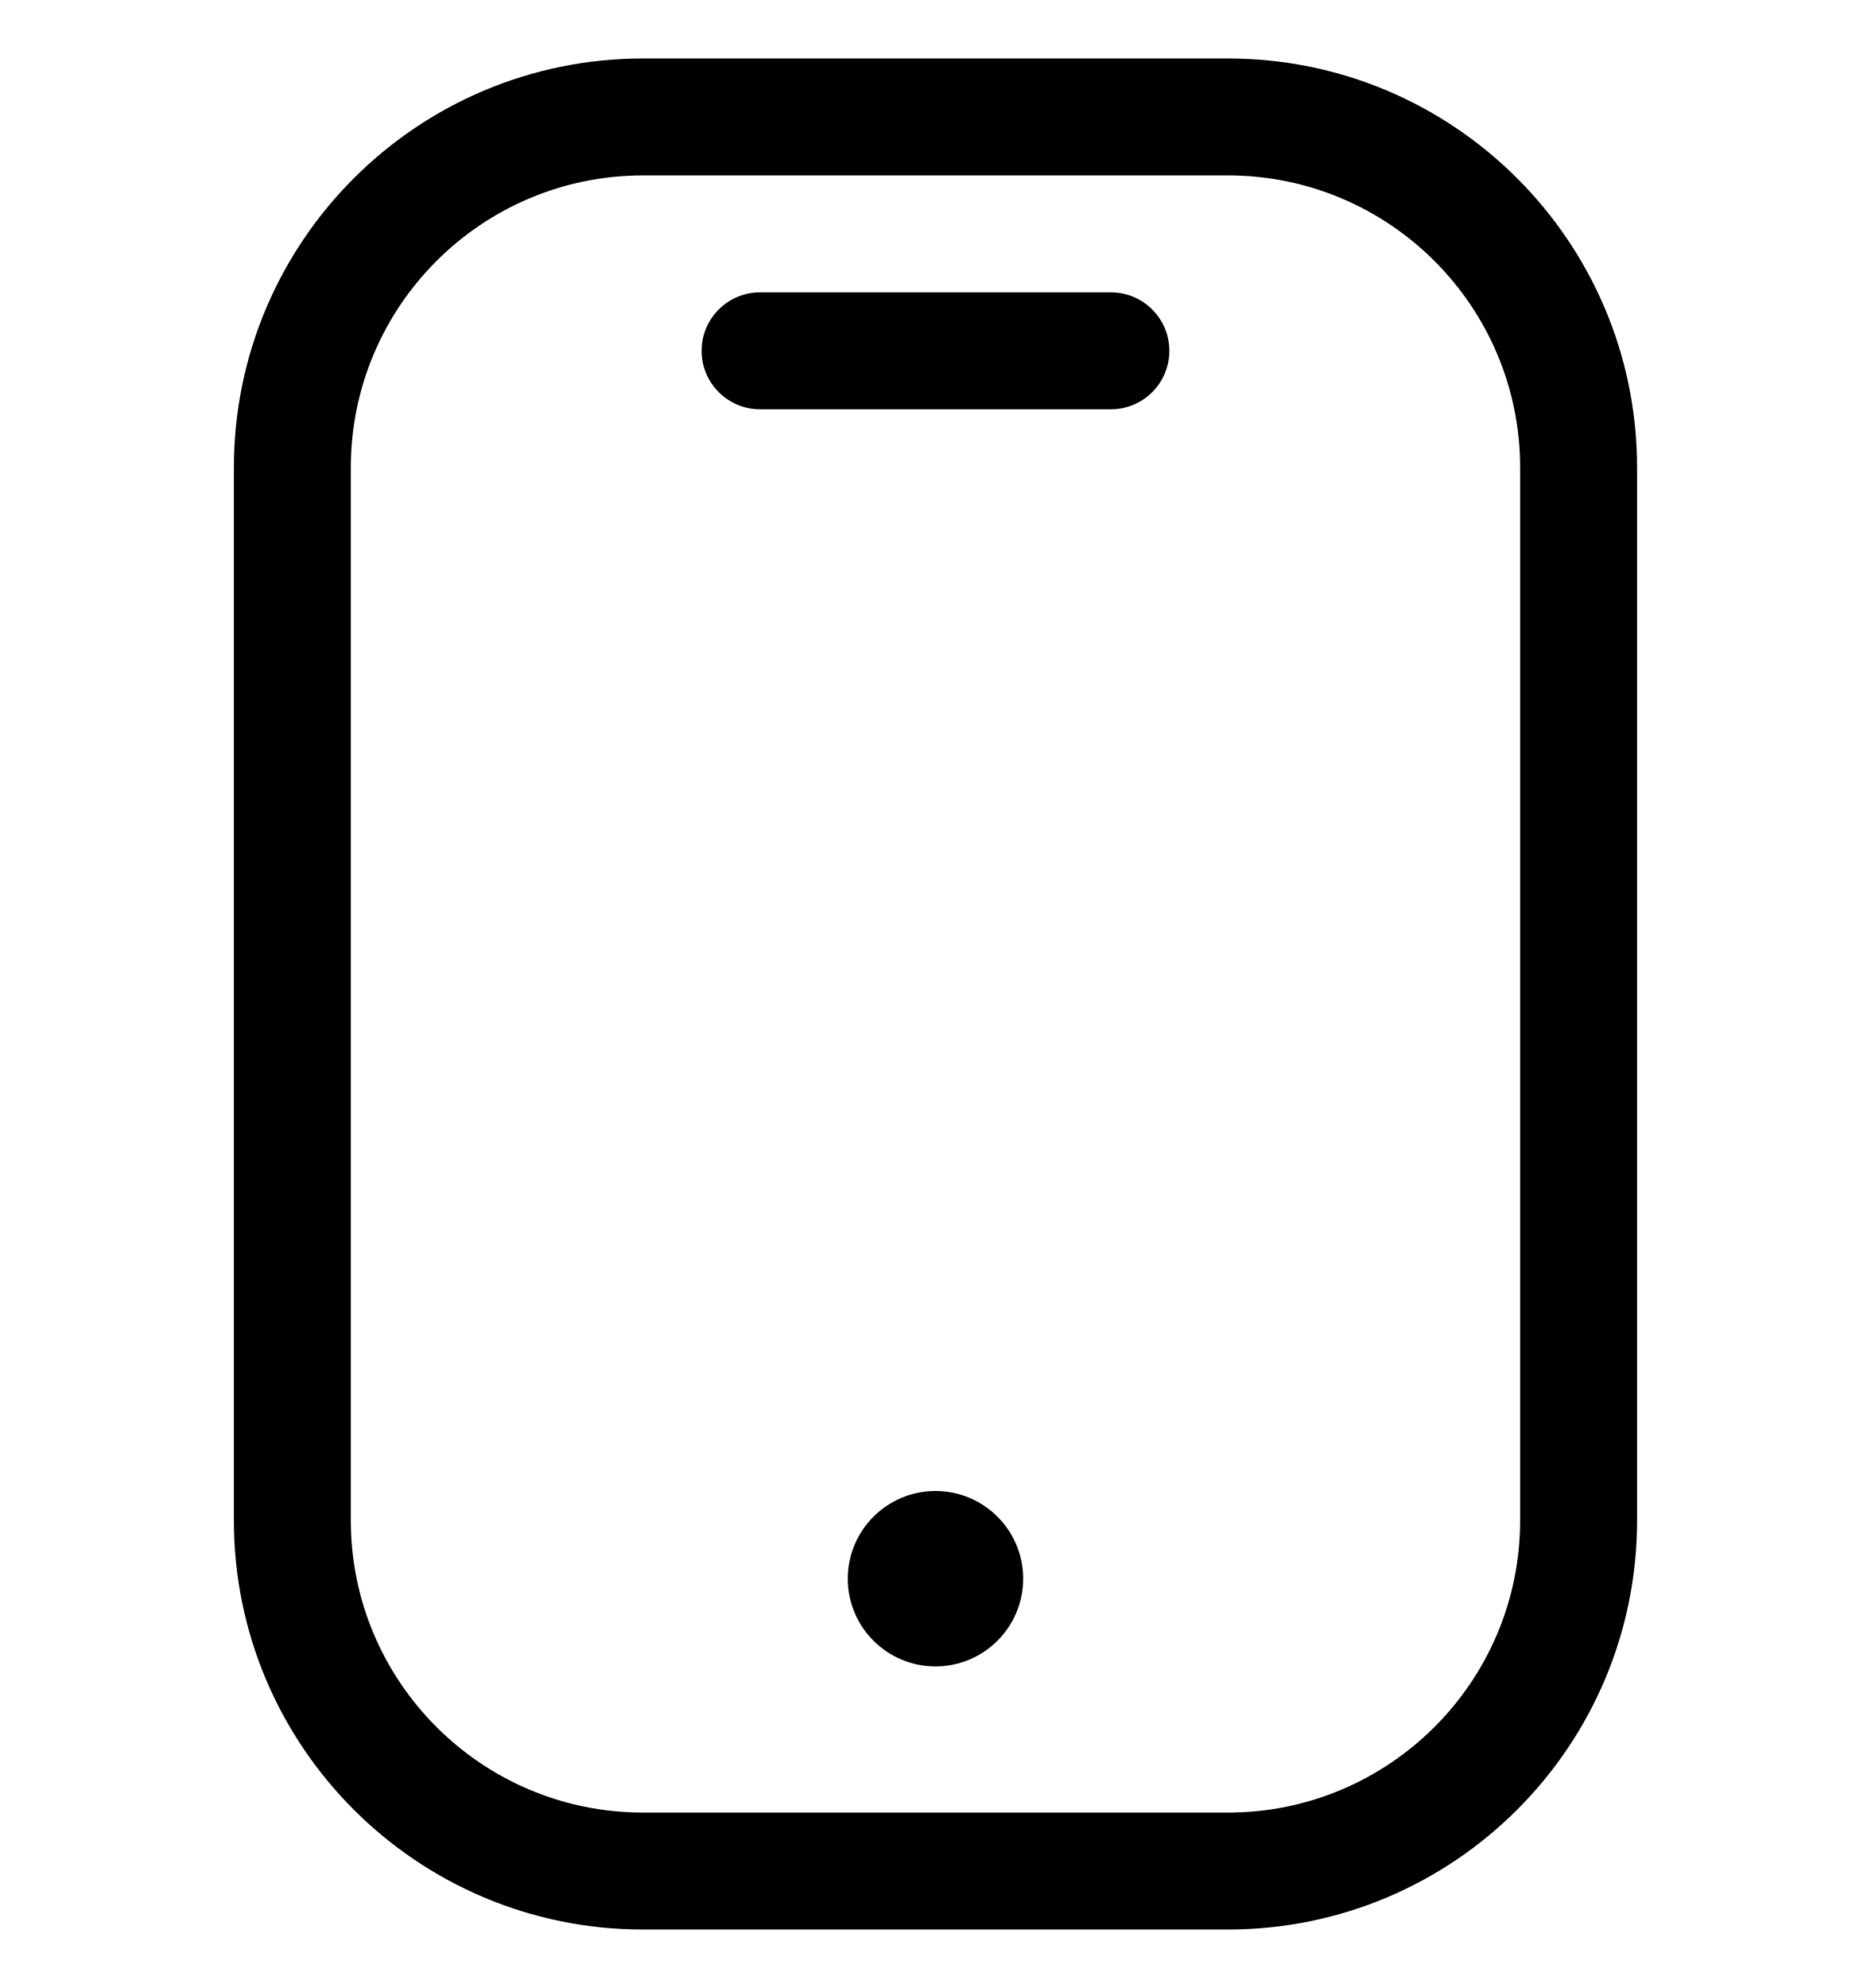
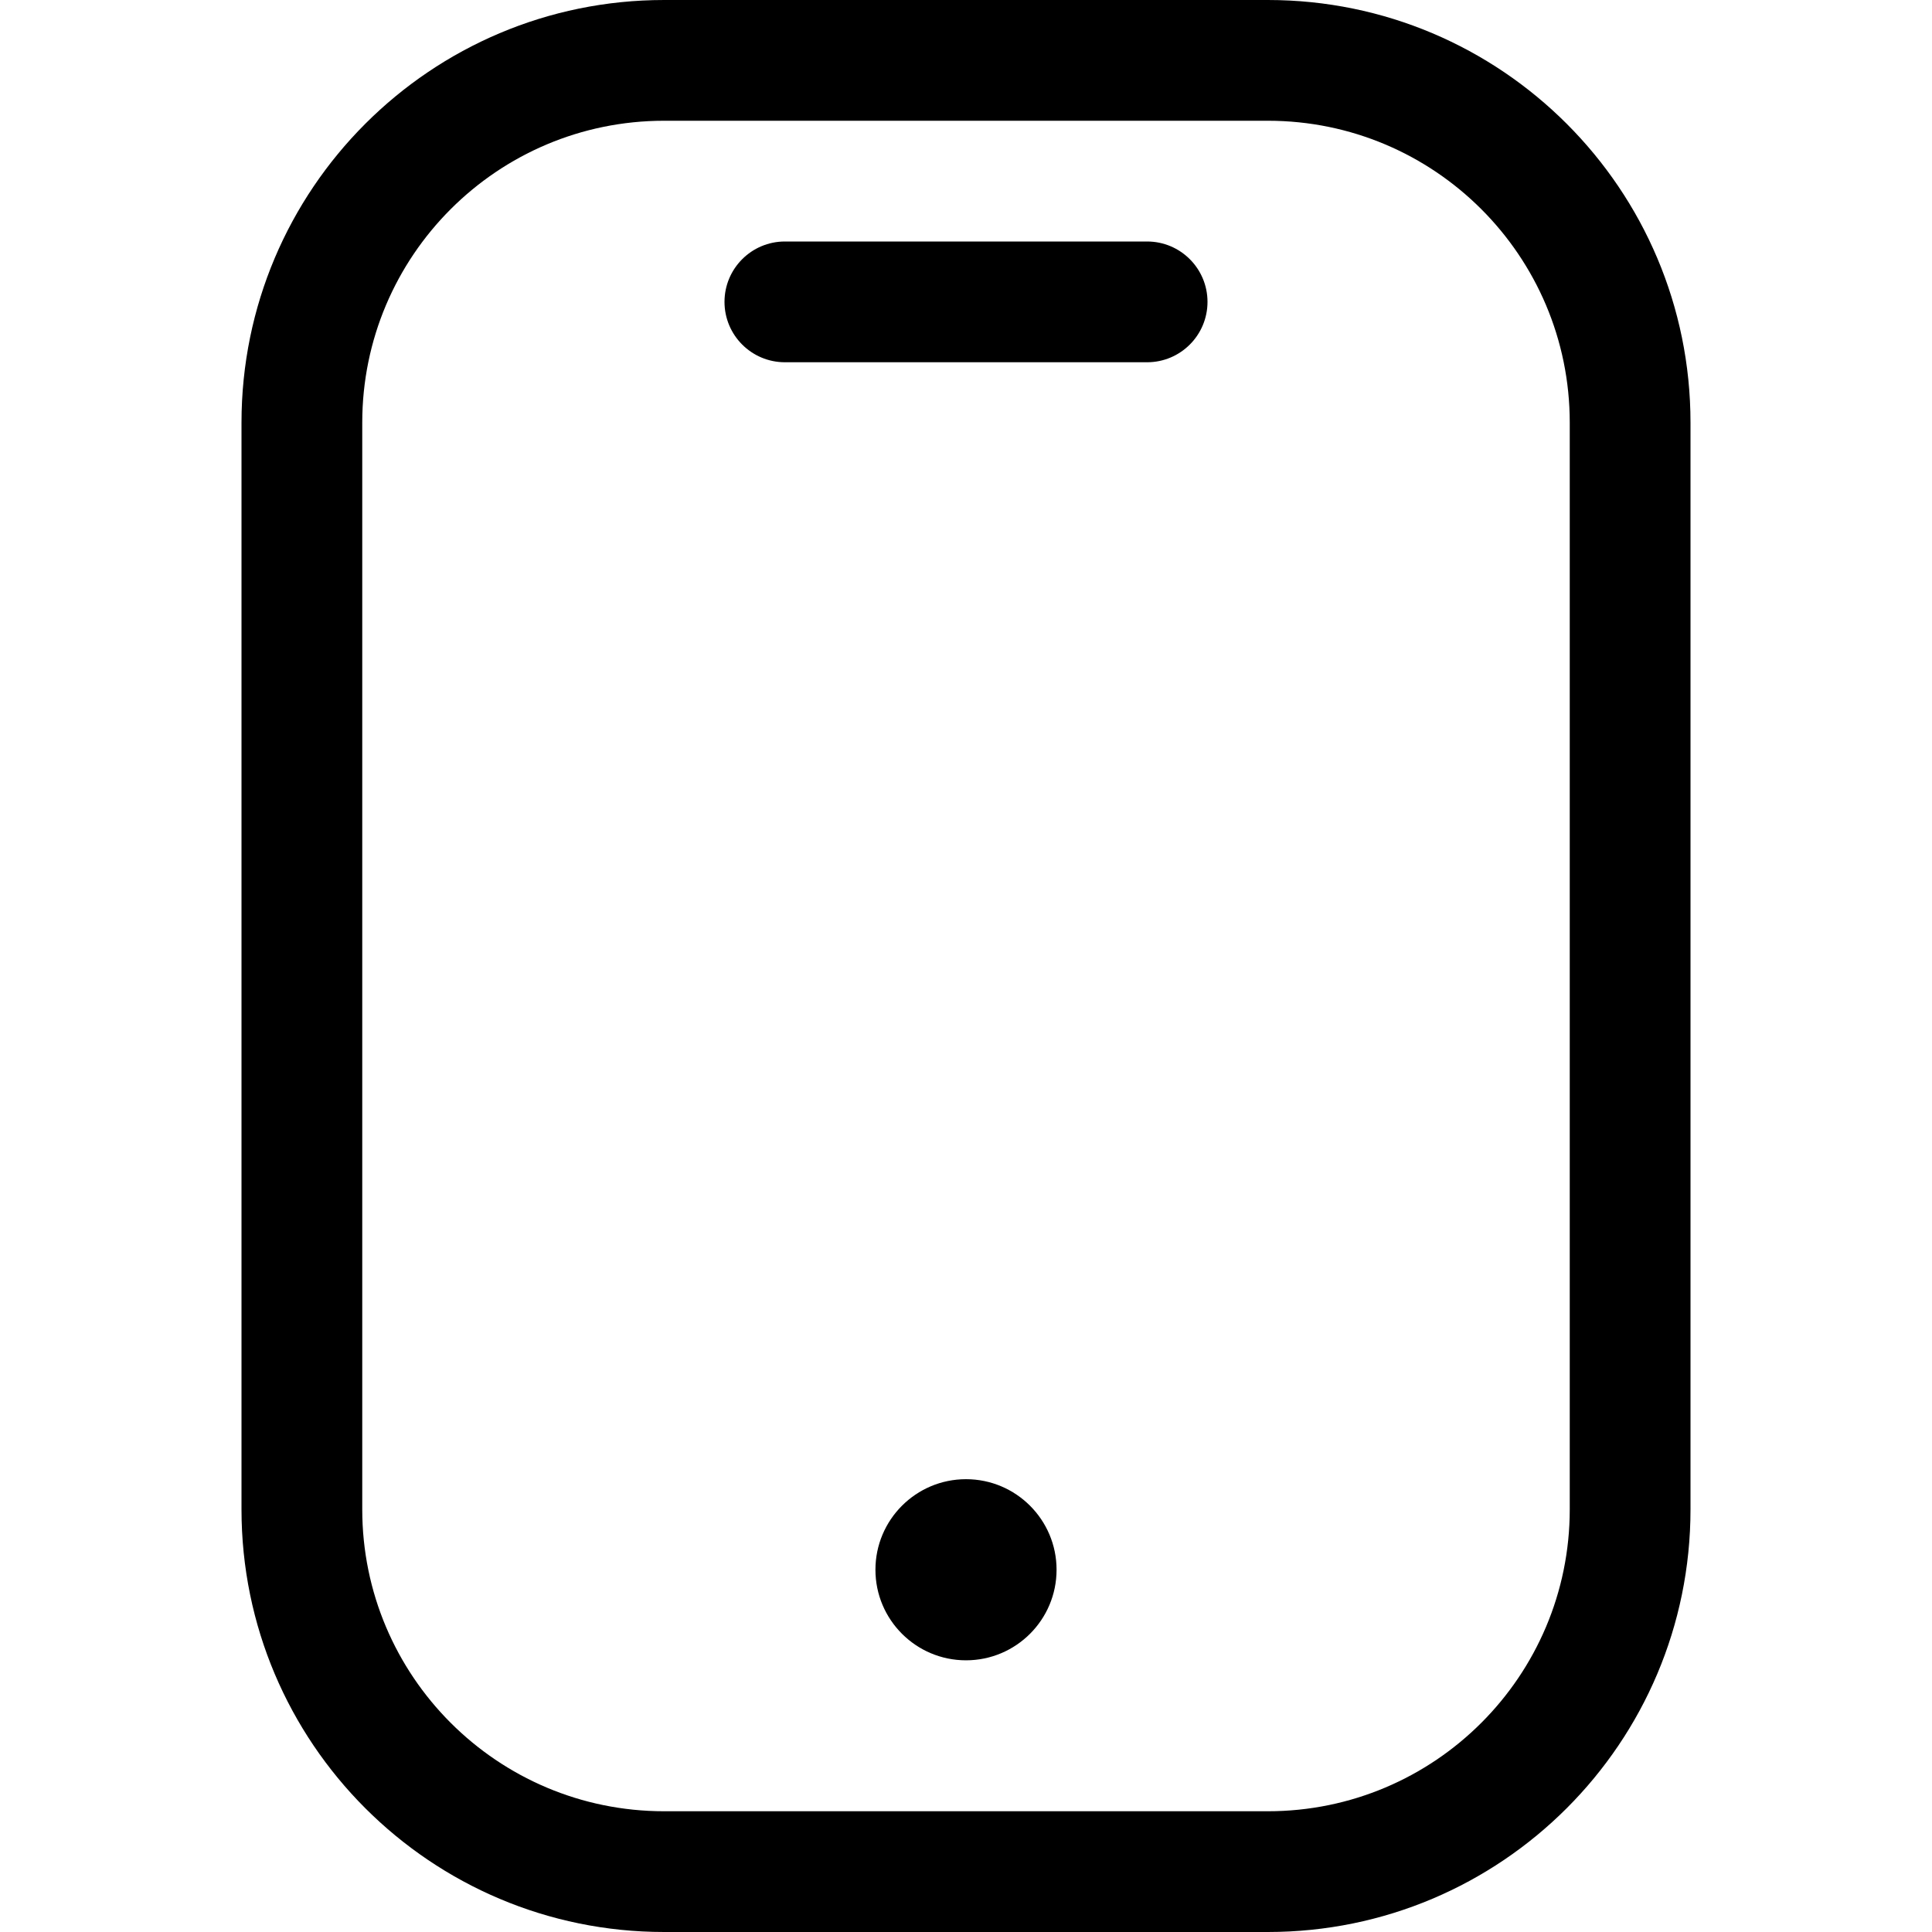
- <svg xmlns="http://www.w3.org/2000/svg" fill="none" height="100%" preserveAspectRatio="xMidYMid meet" stroke-width="0" viewBox="0 -1 32 34" width="100%">
-   <g fill="none" fill-rule="evenodd">
-     <path d="m0 0h32v32h-32z" />
-     <path d="m21 0c3.866 0 7 3.134 7 7v18c0 3.866-3.134 7-7 7h-10c-3.866 0-7-3.134-7-7v-18c0-3.866 3.134-7 7-7zm0 2h-10c-2.761 0-5 2.239-5 5v18c0 2.761 2.239 5 5 5h10c2.761 0 5-2.239 5-5v-18c0-2.761-2.239-5-5-5zm-5 22.5c.828 0 1.5.672 1.5 1.5s-.672 1.5-1.5 1.5-1.5-.672-1.5-1.5.672-1.5 1.5-1.5zm3-20.5c.552 0 1 .448 1 1s-.448 1-1 1h-6c-.552 0-1-.448-1-1s.448-1 1-1z" fill="currentColor" fill-rule="nonzero" />
-   </g>
+ <svg xmlns="http://www.w3.org/2000/svg" fill="none" height="100%" preserveAspectRatio="xMidYMid meet" stroke-width="0" viewBox="0 0 32 32" width="100%">
+   <path d="m0 0h32v32h-32z" />
+   <path d="m21 0c3.866 0 7 3.134 7 7v18c0 3.866-3.134 7-7 7h-10c-3.866 0-7-3.134-7-7v-18c0-3.866 3.134-7 7-7zm0 2h-10c-2.761 0-5 2.239-5 5v18c0 2.761 2.239 5 5 5h10c2.761 0 5-2.239 5-5v-18c0-2.761-2.239-5-5-5zm-5 22.5c.828 0 1.5.672 1.5 1.5s-.672 1.5-1.5 1.5-1.5-.672-1.5-1.5.672-1.5 1.5-1.5zm3-20.5c.552 0 1 .448 1 1s-.448 1-1 1h-6c-.552 0-1-.448-1-1s.448-1 1-1z" fill="currentColor" />
</svg>
